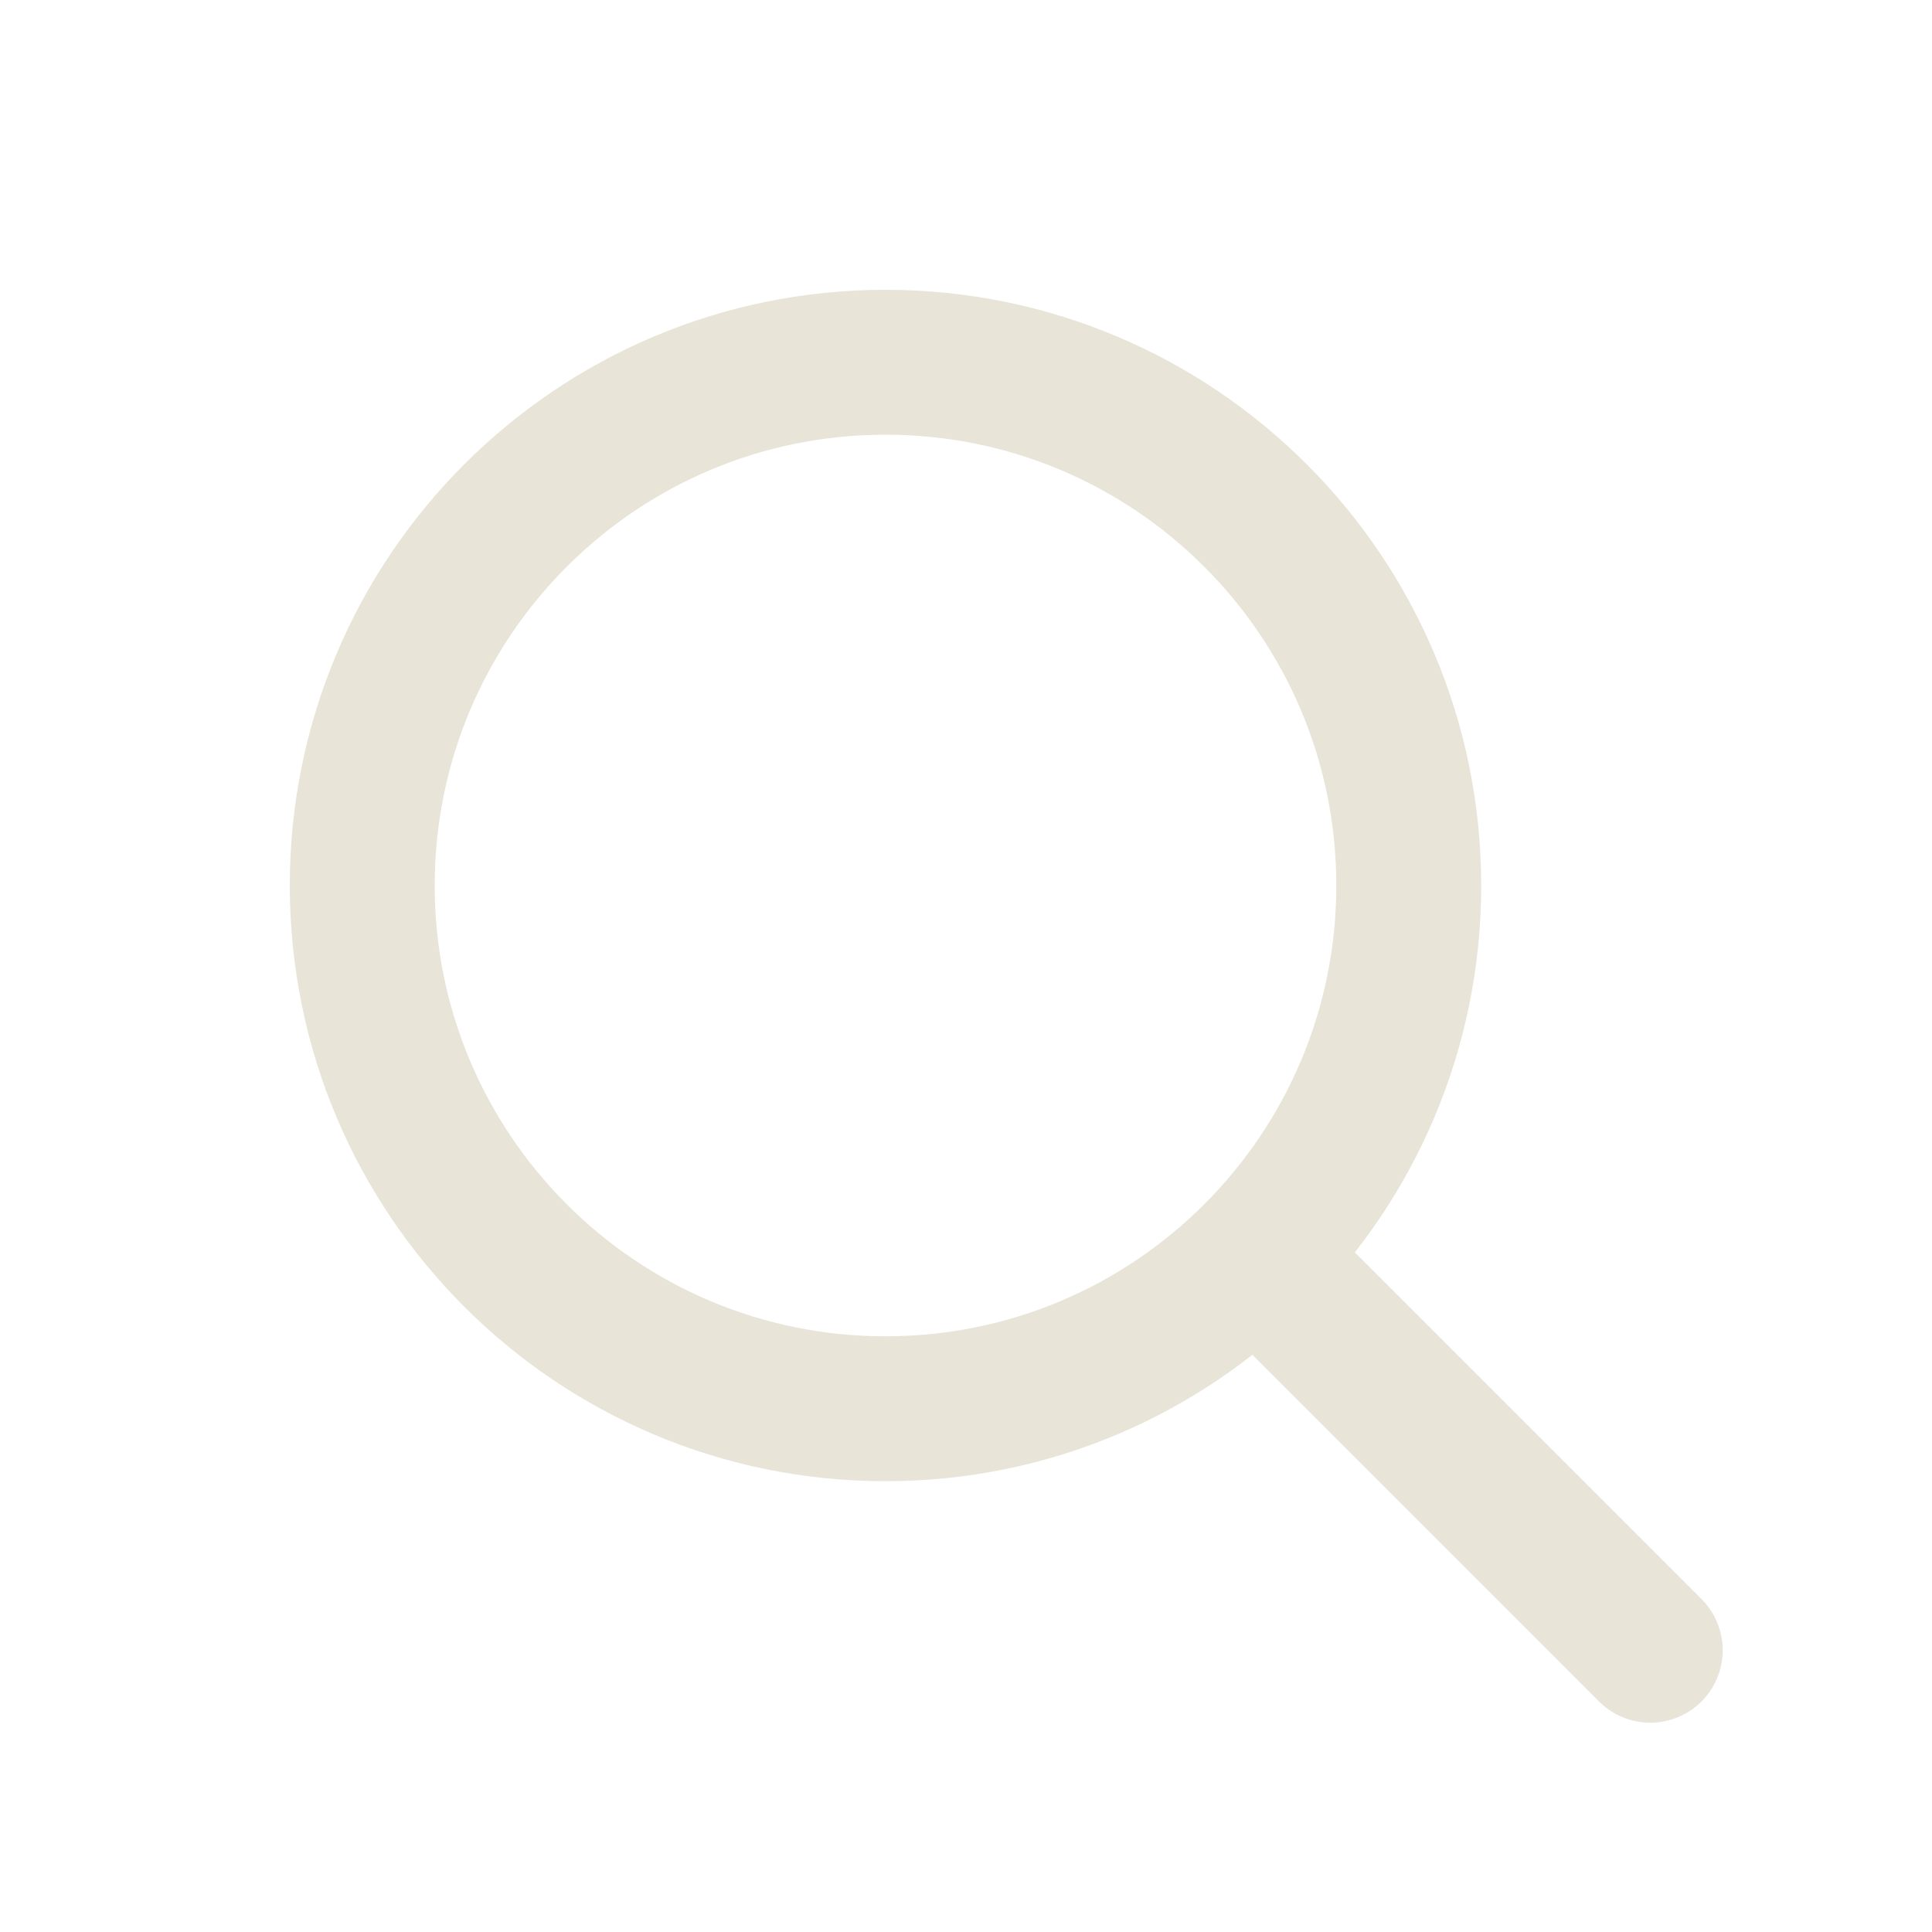
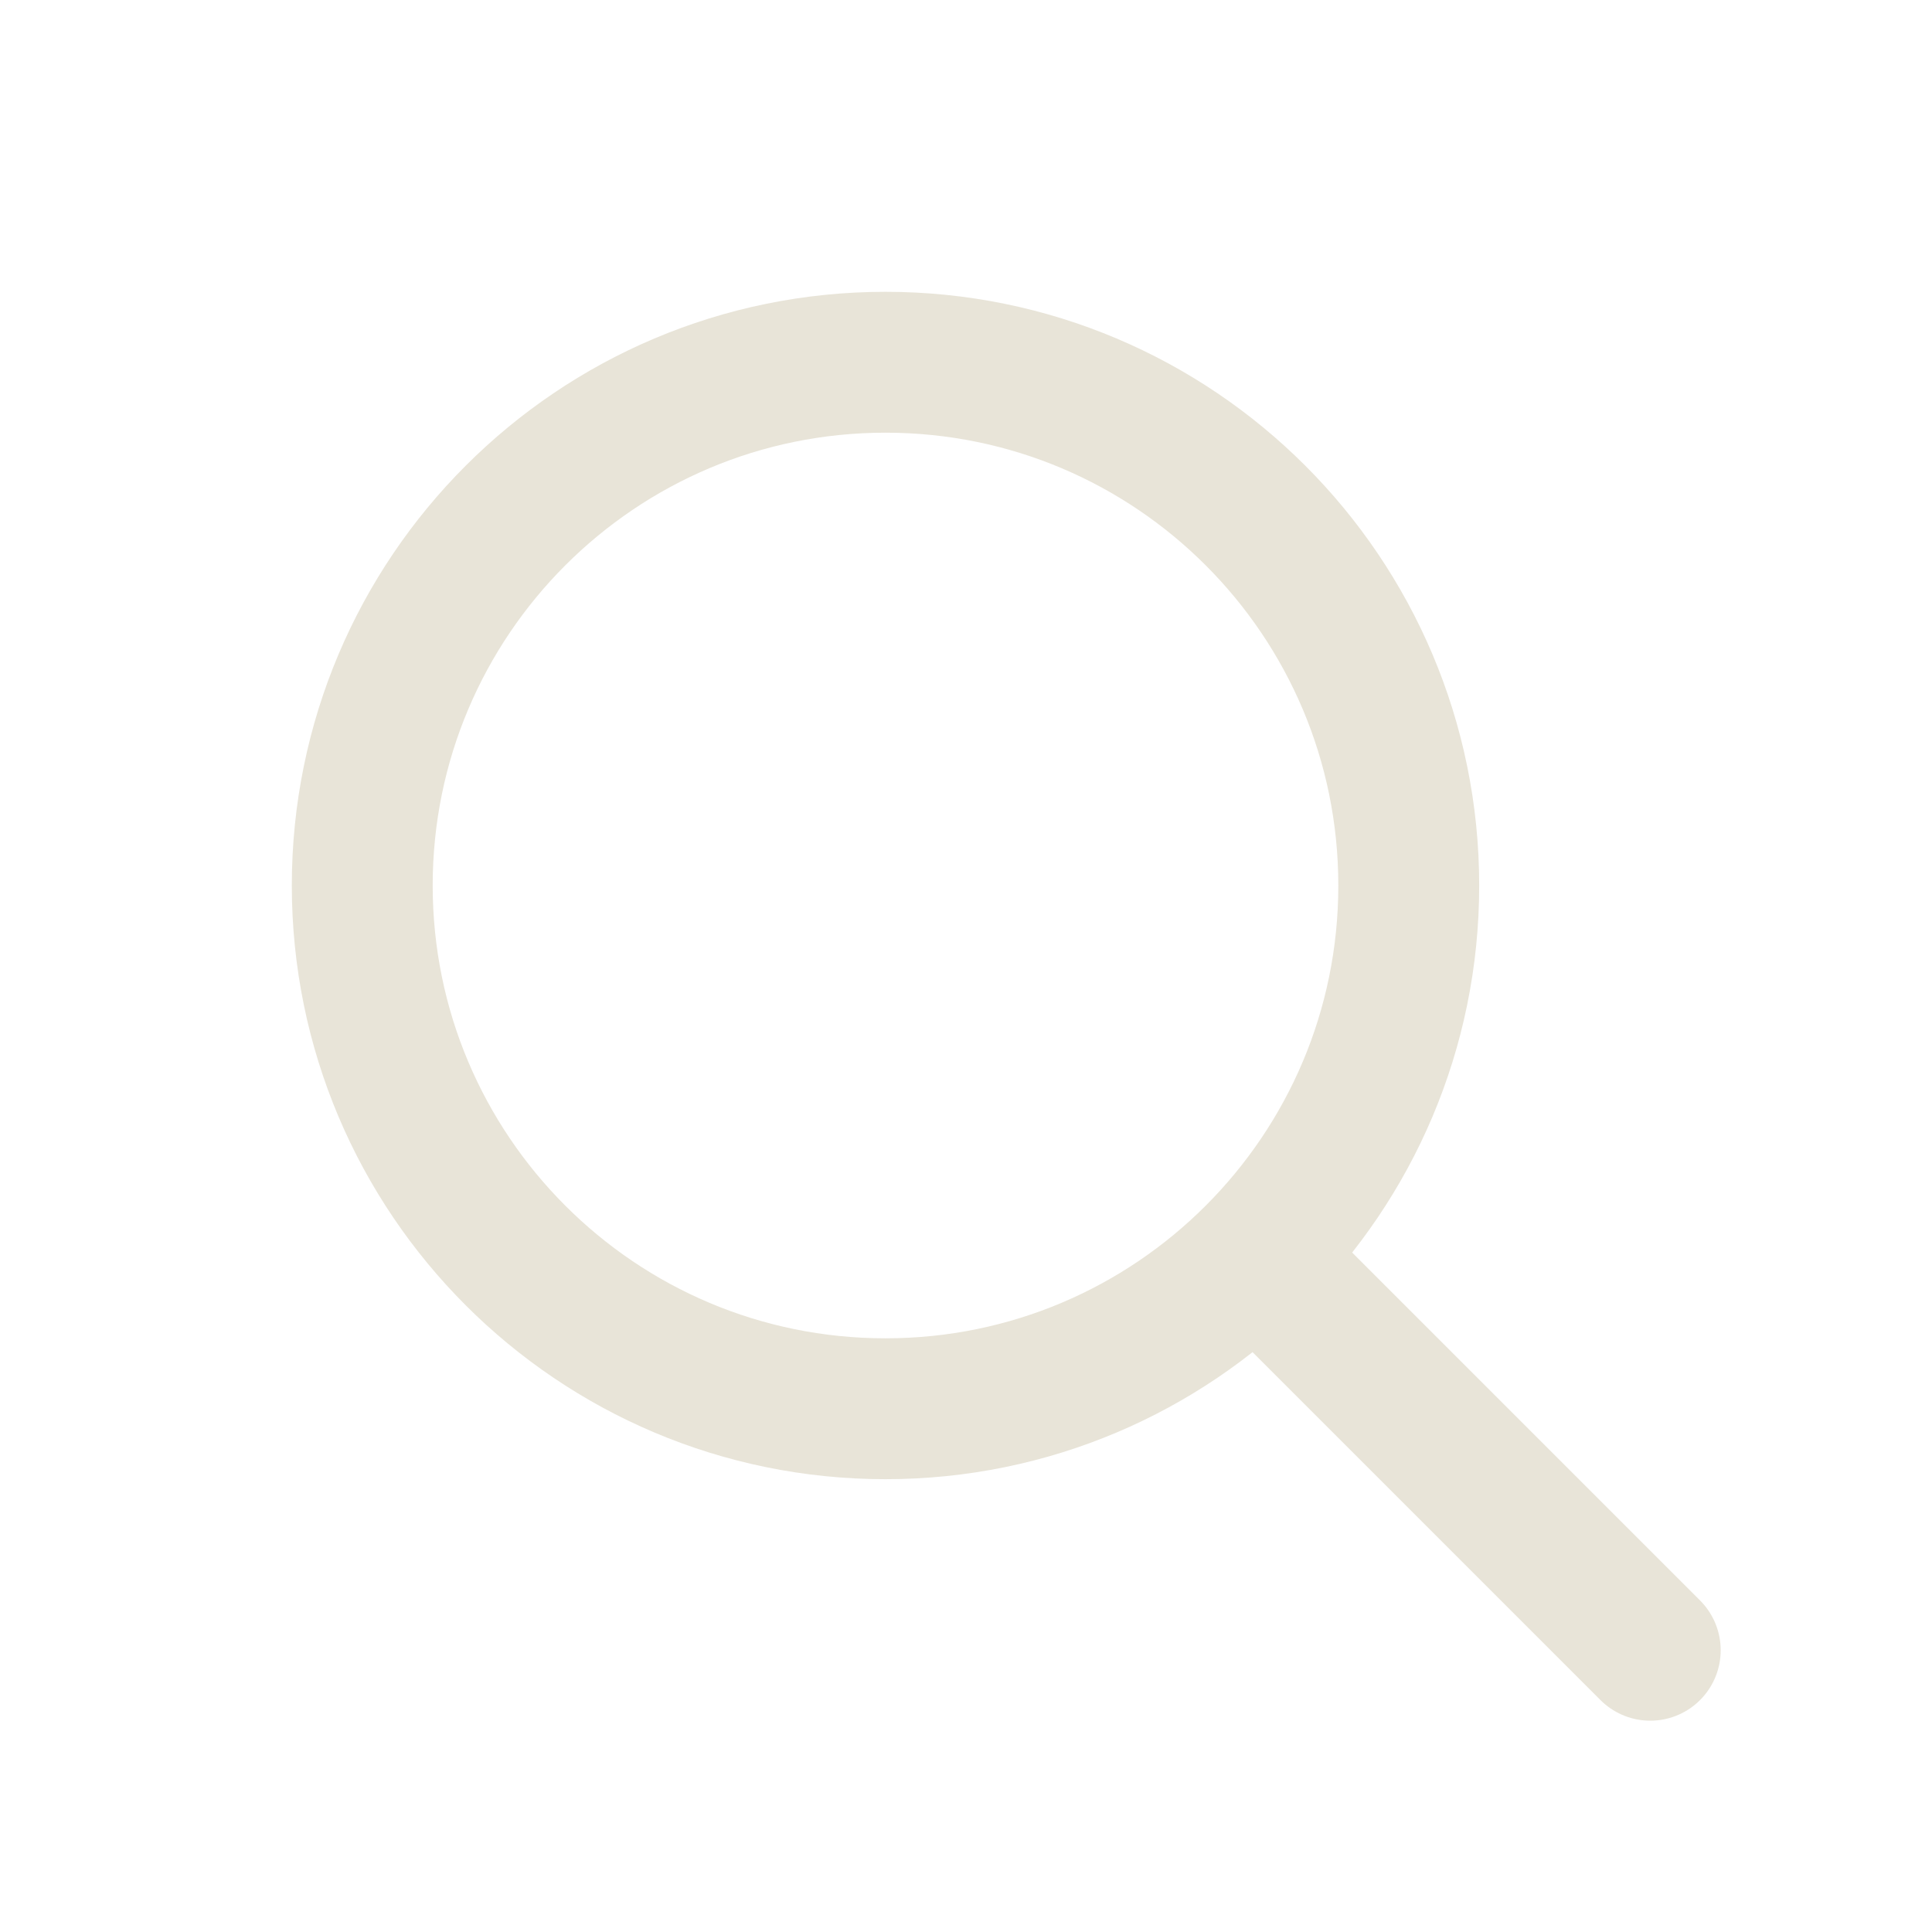
- <svg xmlns="http://www.w3.org/2000/svg" viewBox="0 0 24 24" width="24" height="24" fill="none" stroke="#e8e4d8" stroke-width="1.8" stroke-linecap="round" stroke-linejoin="round">
+ <svg xmlns="http://www.w3.org/2000/svg" viewBox="0 0 24 24" width="24" height="24" fill="none" stroke="#e8e4d8" stroke-width="1.75" stroke-linecap="round" stroke-linejoin="round">
  <circle cx="11" cy="11" r="6.5" />
  <path d="M15.8 15.8 L20.5 20.5" />
</svg>
